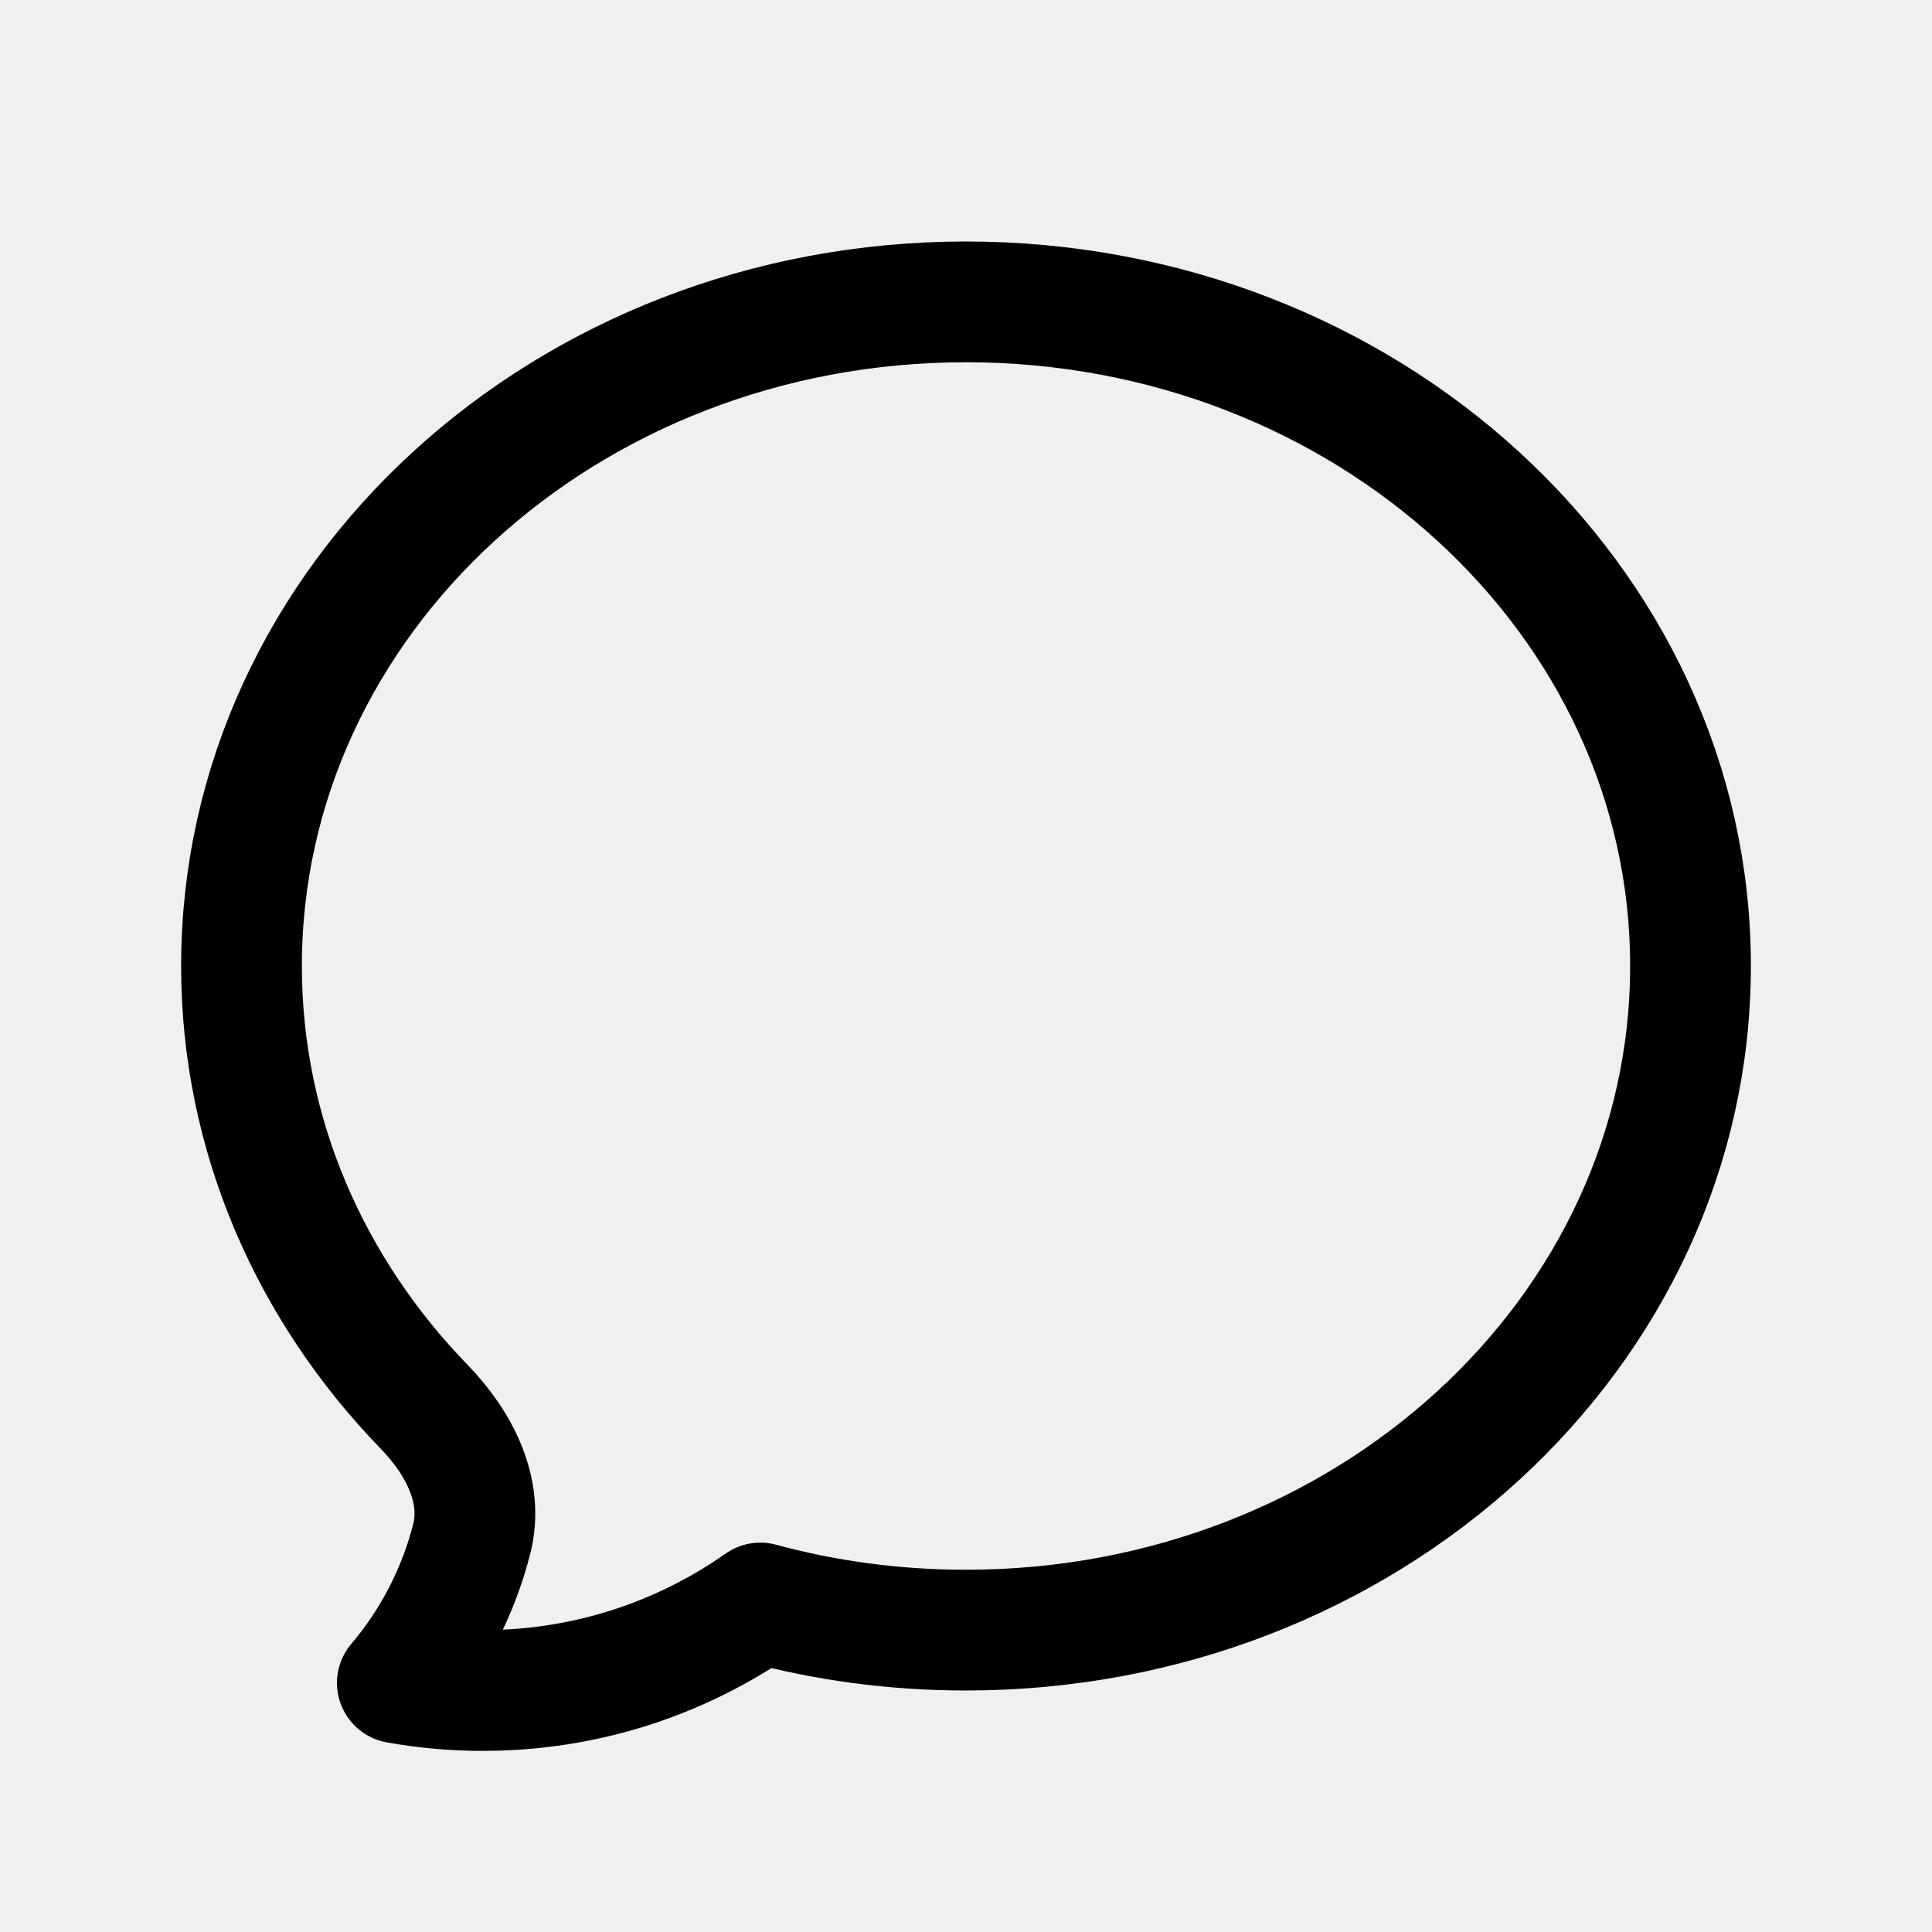
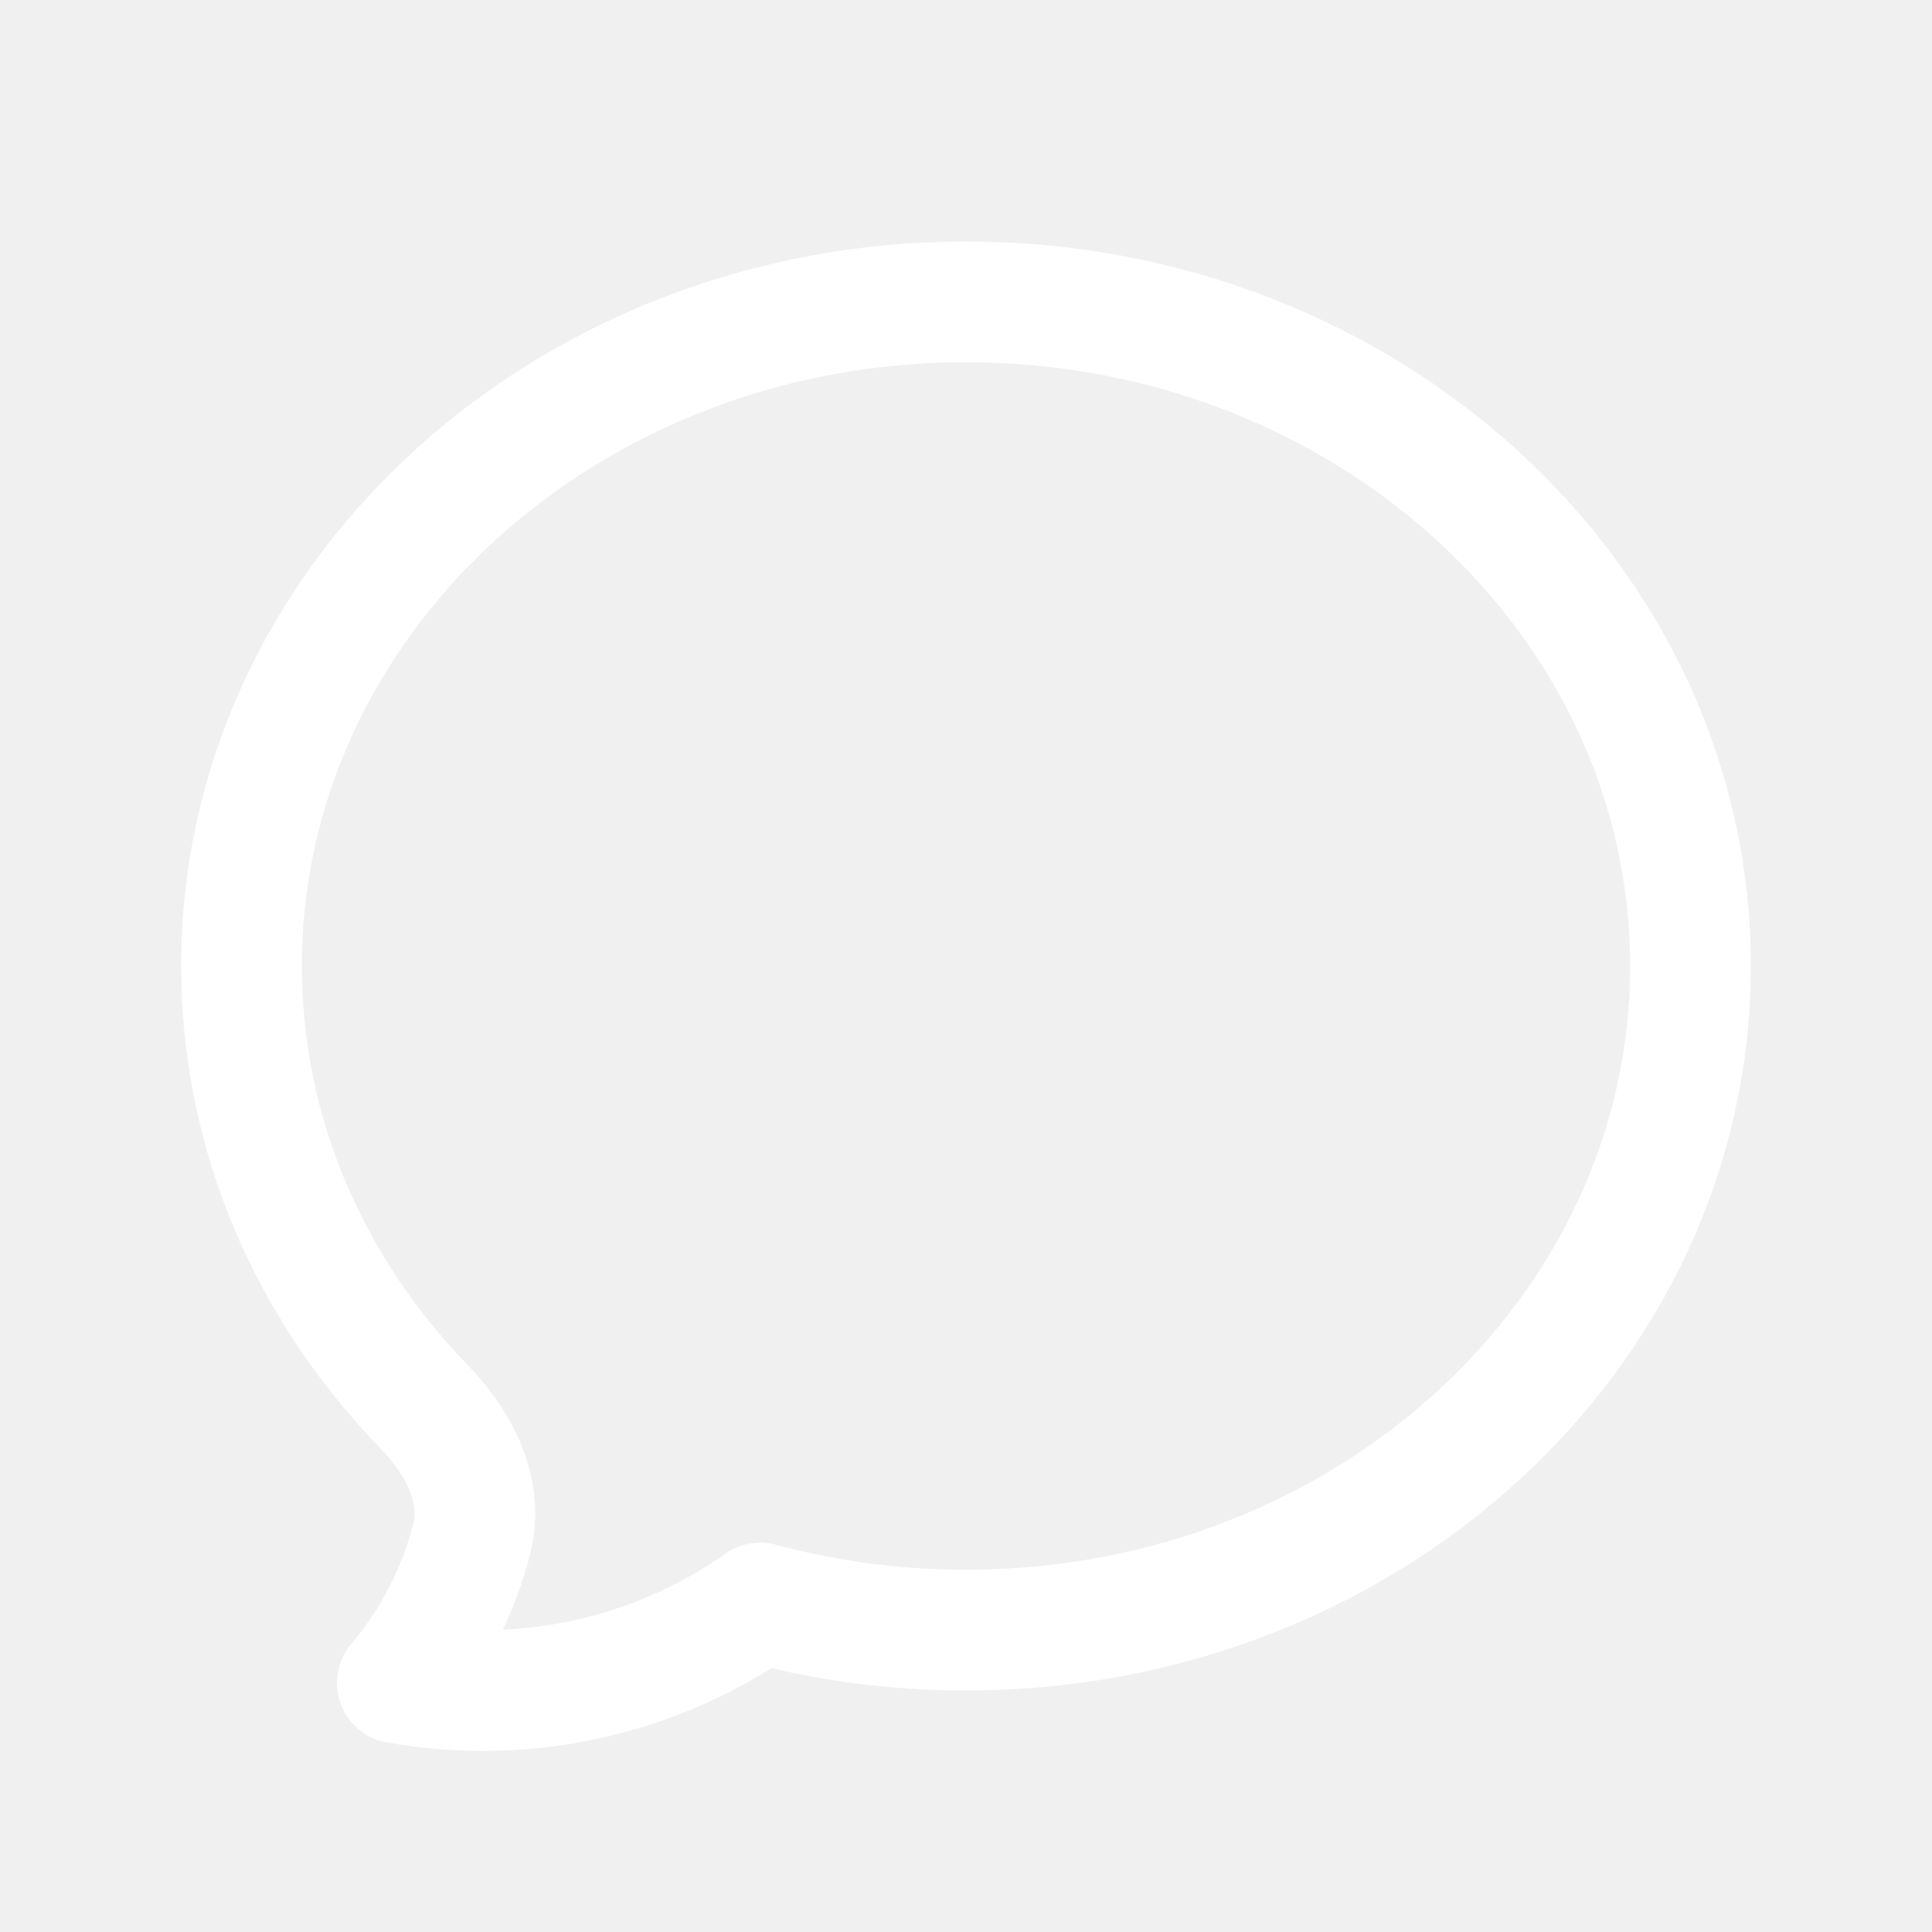
- <svg xmlns="http://www.w3.org/2000/svg" fill="none" viewBox="0 0 24 24" stroke-width="1.5" stroke="currentColor" class="w-6 h-6">
+ <svg xmlns="http://www.w3.org/2000/svg" fill="none" viewBox="0 0 24 24" stroke-width="1.5" stroke="white" class="w-6 h-6">
  <path stroke-linecap="round" stroke-linejoin="round" d="M12 20.25c4.97 0 9-3.694 9-8.25s-4.03-8.25-9-8.25S3 7.444 3 12c0 2.104.859 4.023 2.273 5.48.432.447.74 1.04.586 1.641a4.483 4.483 0 0 1-.923 1.785A5.969 5.969 0 0 0 6 21c1.282 0 2.47-.402 3.445-1.087.81.22 1.668.337 2.555.337Z" />
</svg>
